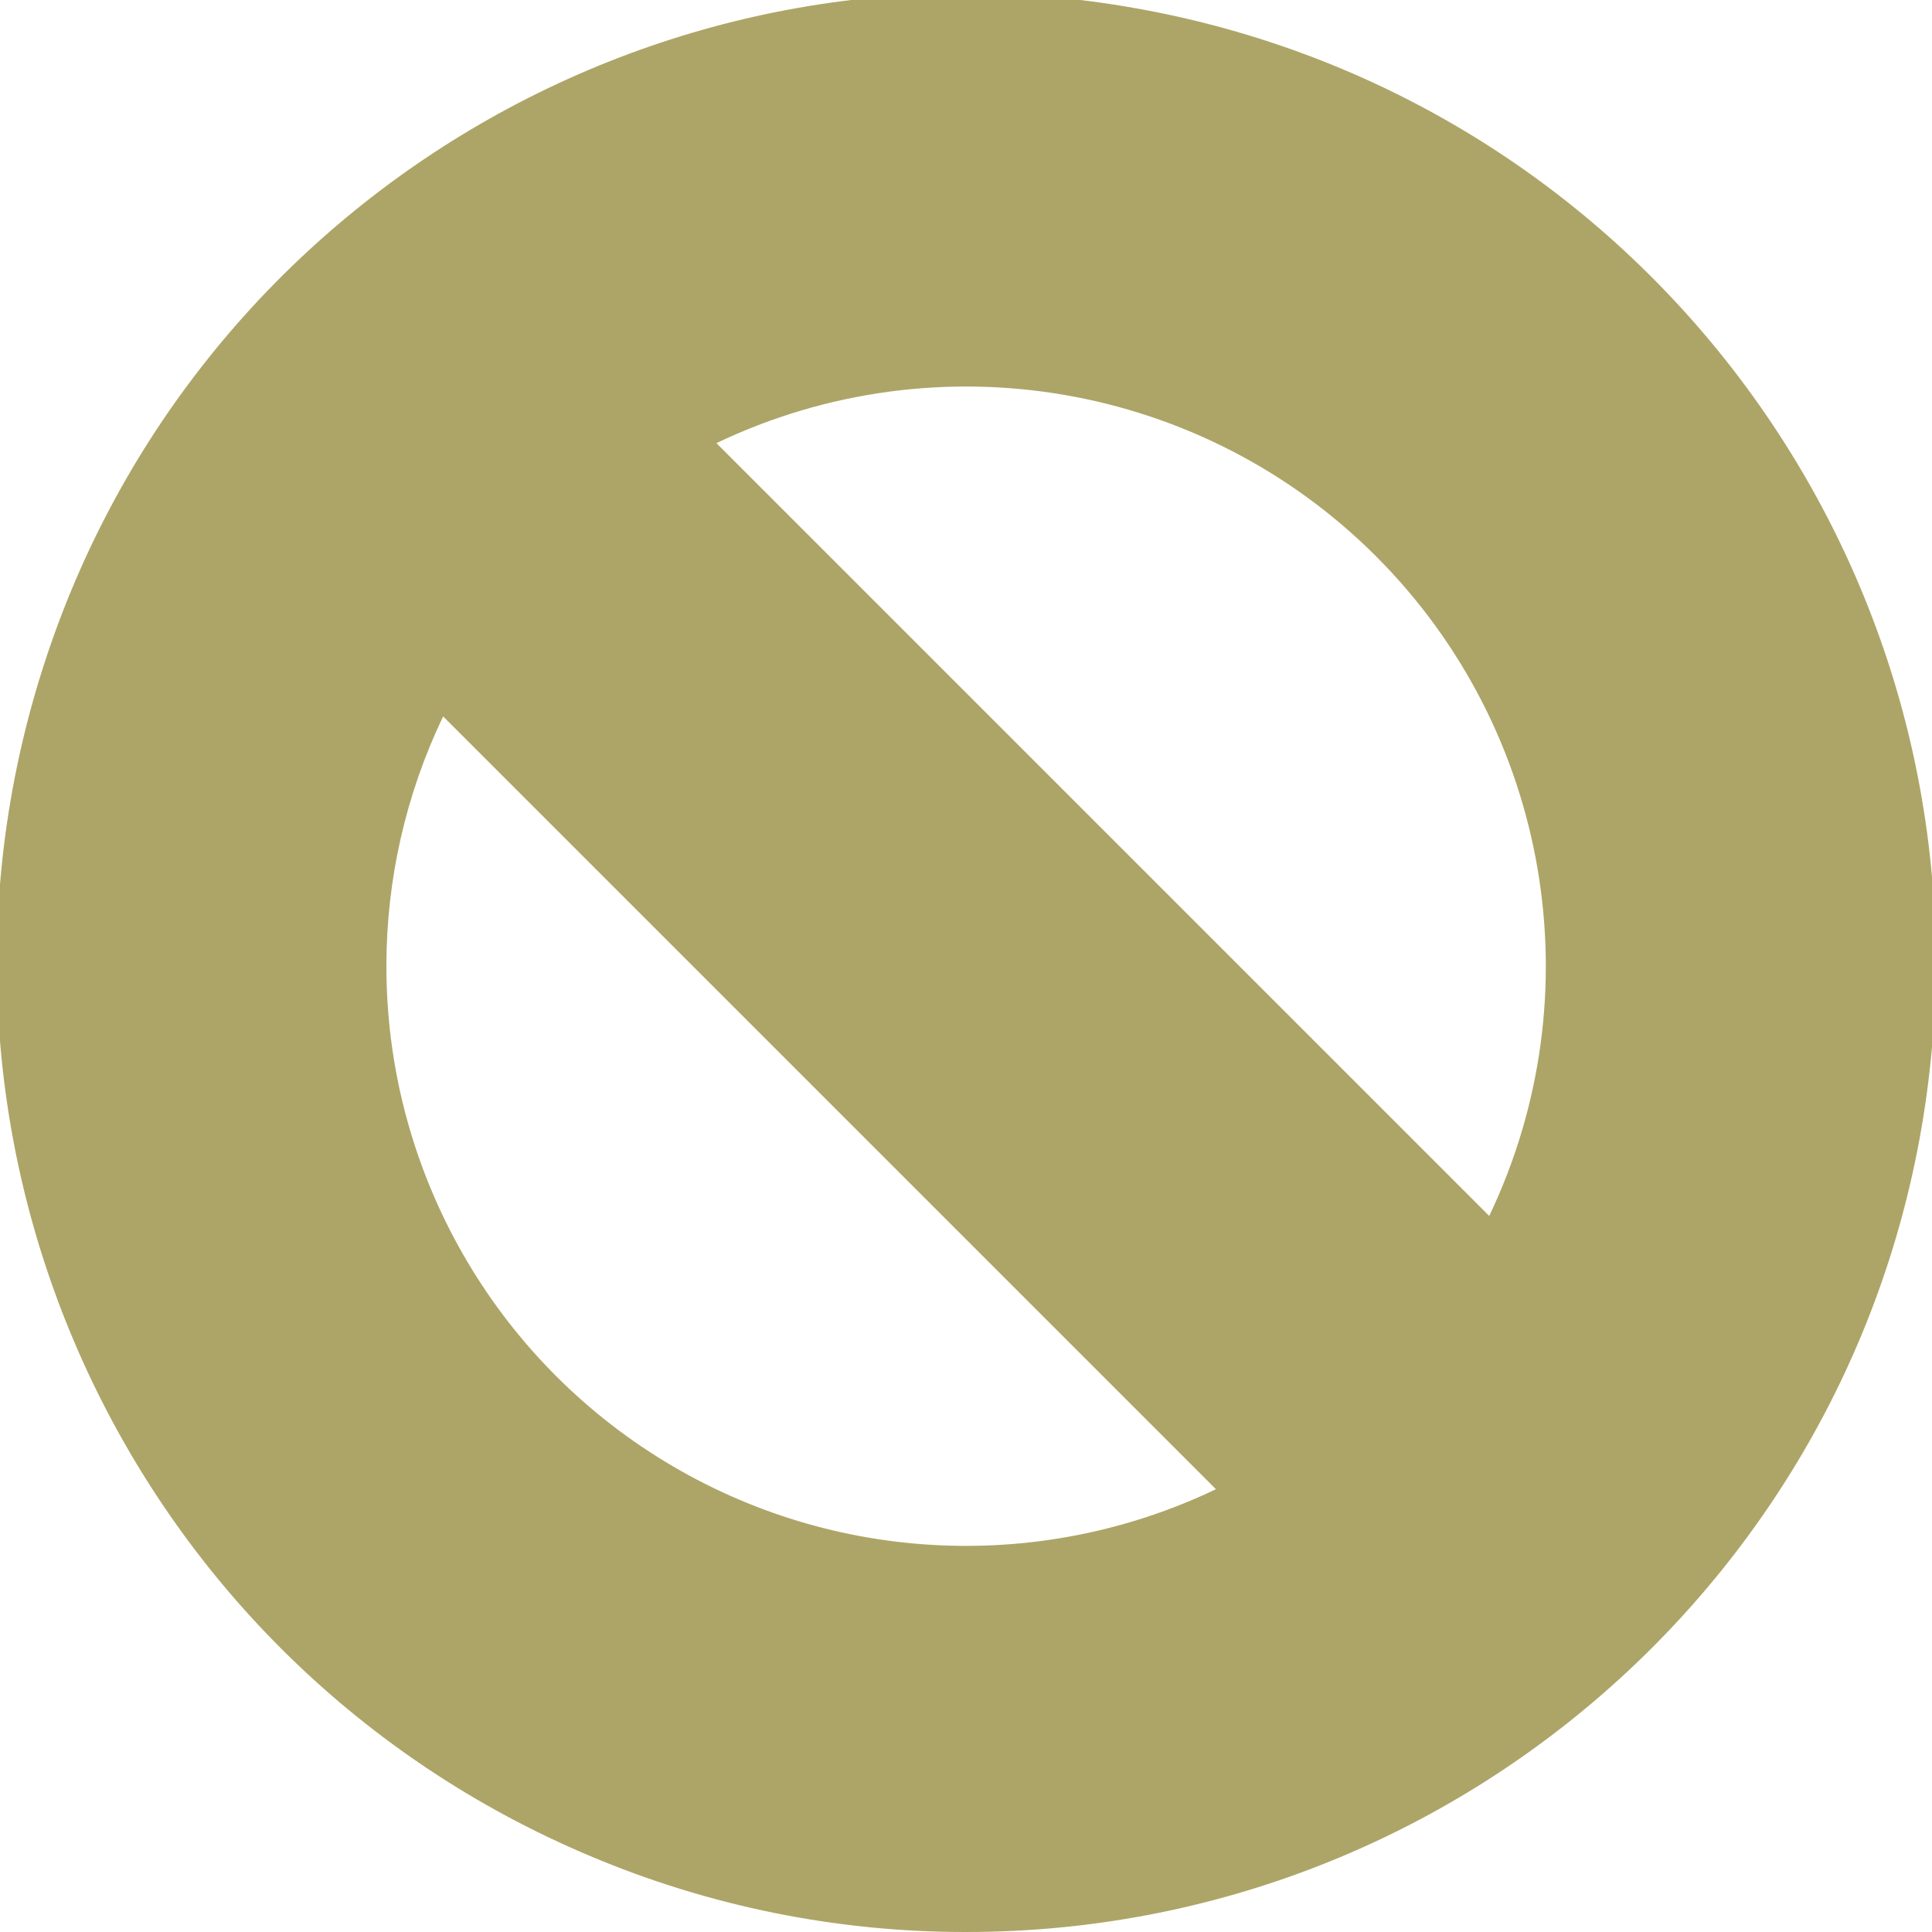
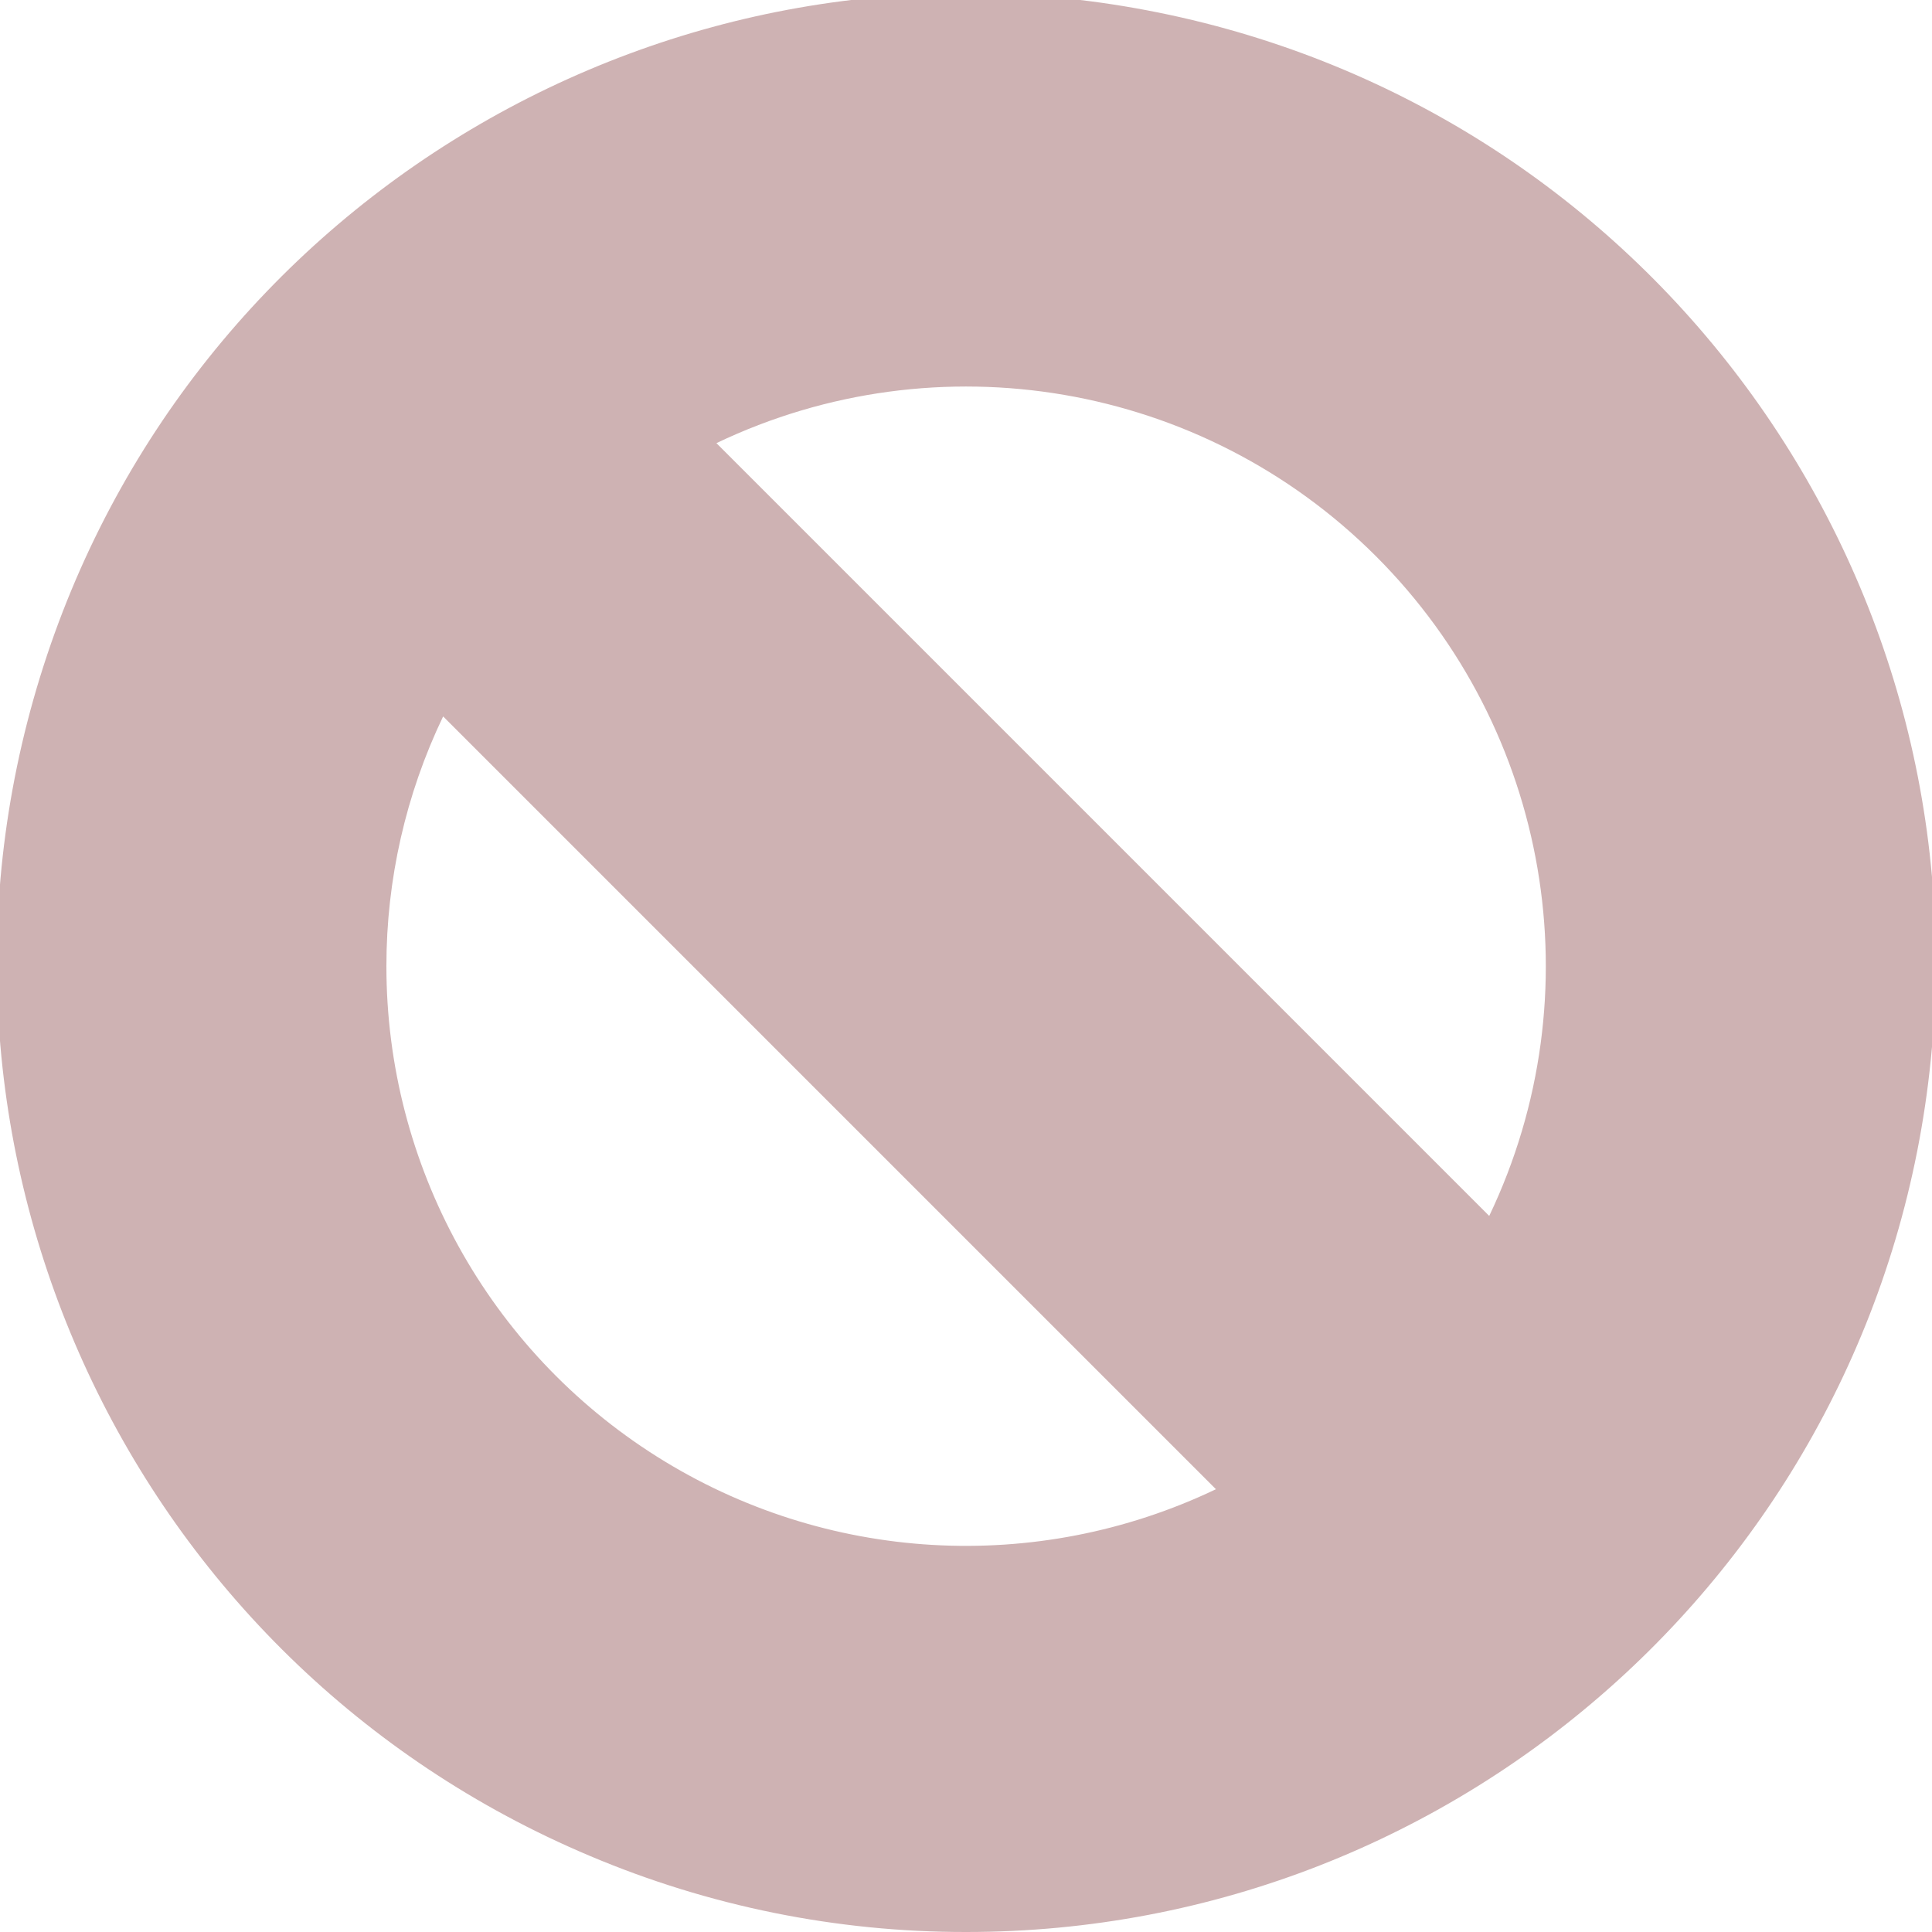
<svg xmlns="http://www.w3.org/2000/svg" width="11" height="11" viewBox="0 0 11 11">
-   <path id="block" d="M3.359,10.567A5.519,5.519,0,1,1,5.5,11,5.482,5.482,0,0,1,3.359,10.567ZM2.2,5.5A3.3,3.3,0,0,0,6.923,8.479l-4.4-4.4A3.288,3.288,0,0,0,2.2,5.5ZM8.479,6.923a3.3,3.3,0,0,0-4.4-4.4Z" fill="#ada567" />
+   <path id="block" d="M3.359,10.567A5.519,5.519,0,1,1,5.5,11,5.482,5.482,0,0,1,3.359,10.567ZM2.2,5.5A3.3,3.3,0,0,0,6.923,8.479l-4.4-4.4A3.288,3.288,0,0,0,2.2,5.5ZM8.479,6.923a3.3,3.3,0,0,0-4.4-4.4Z" fill="#CEB2B3" />
</svg>
